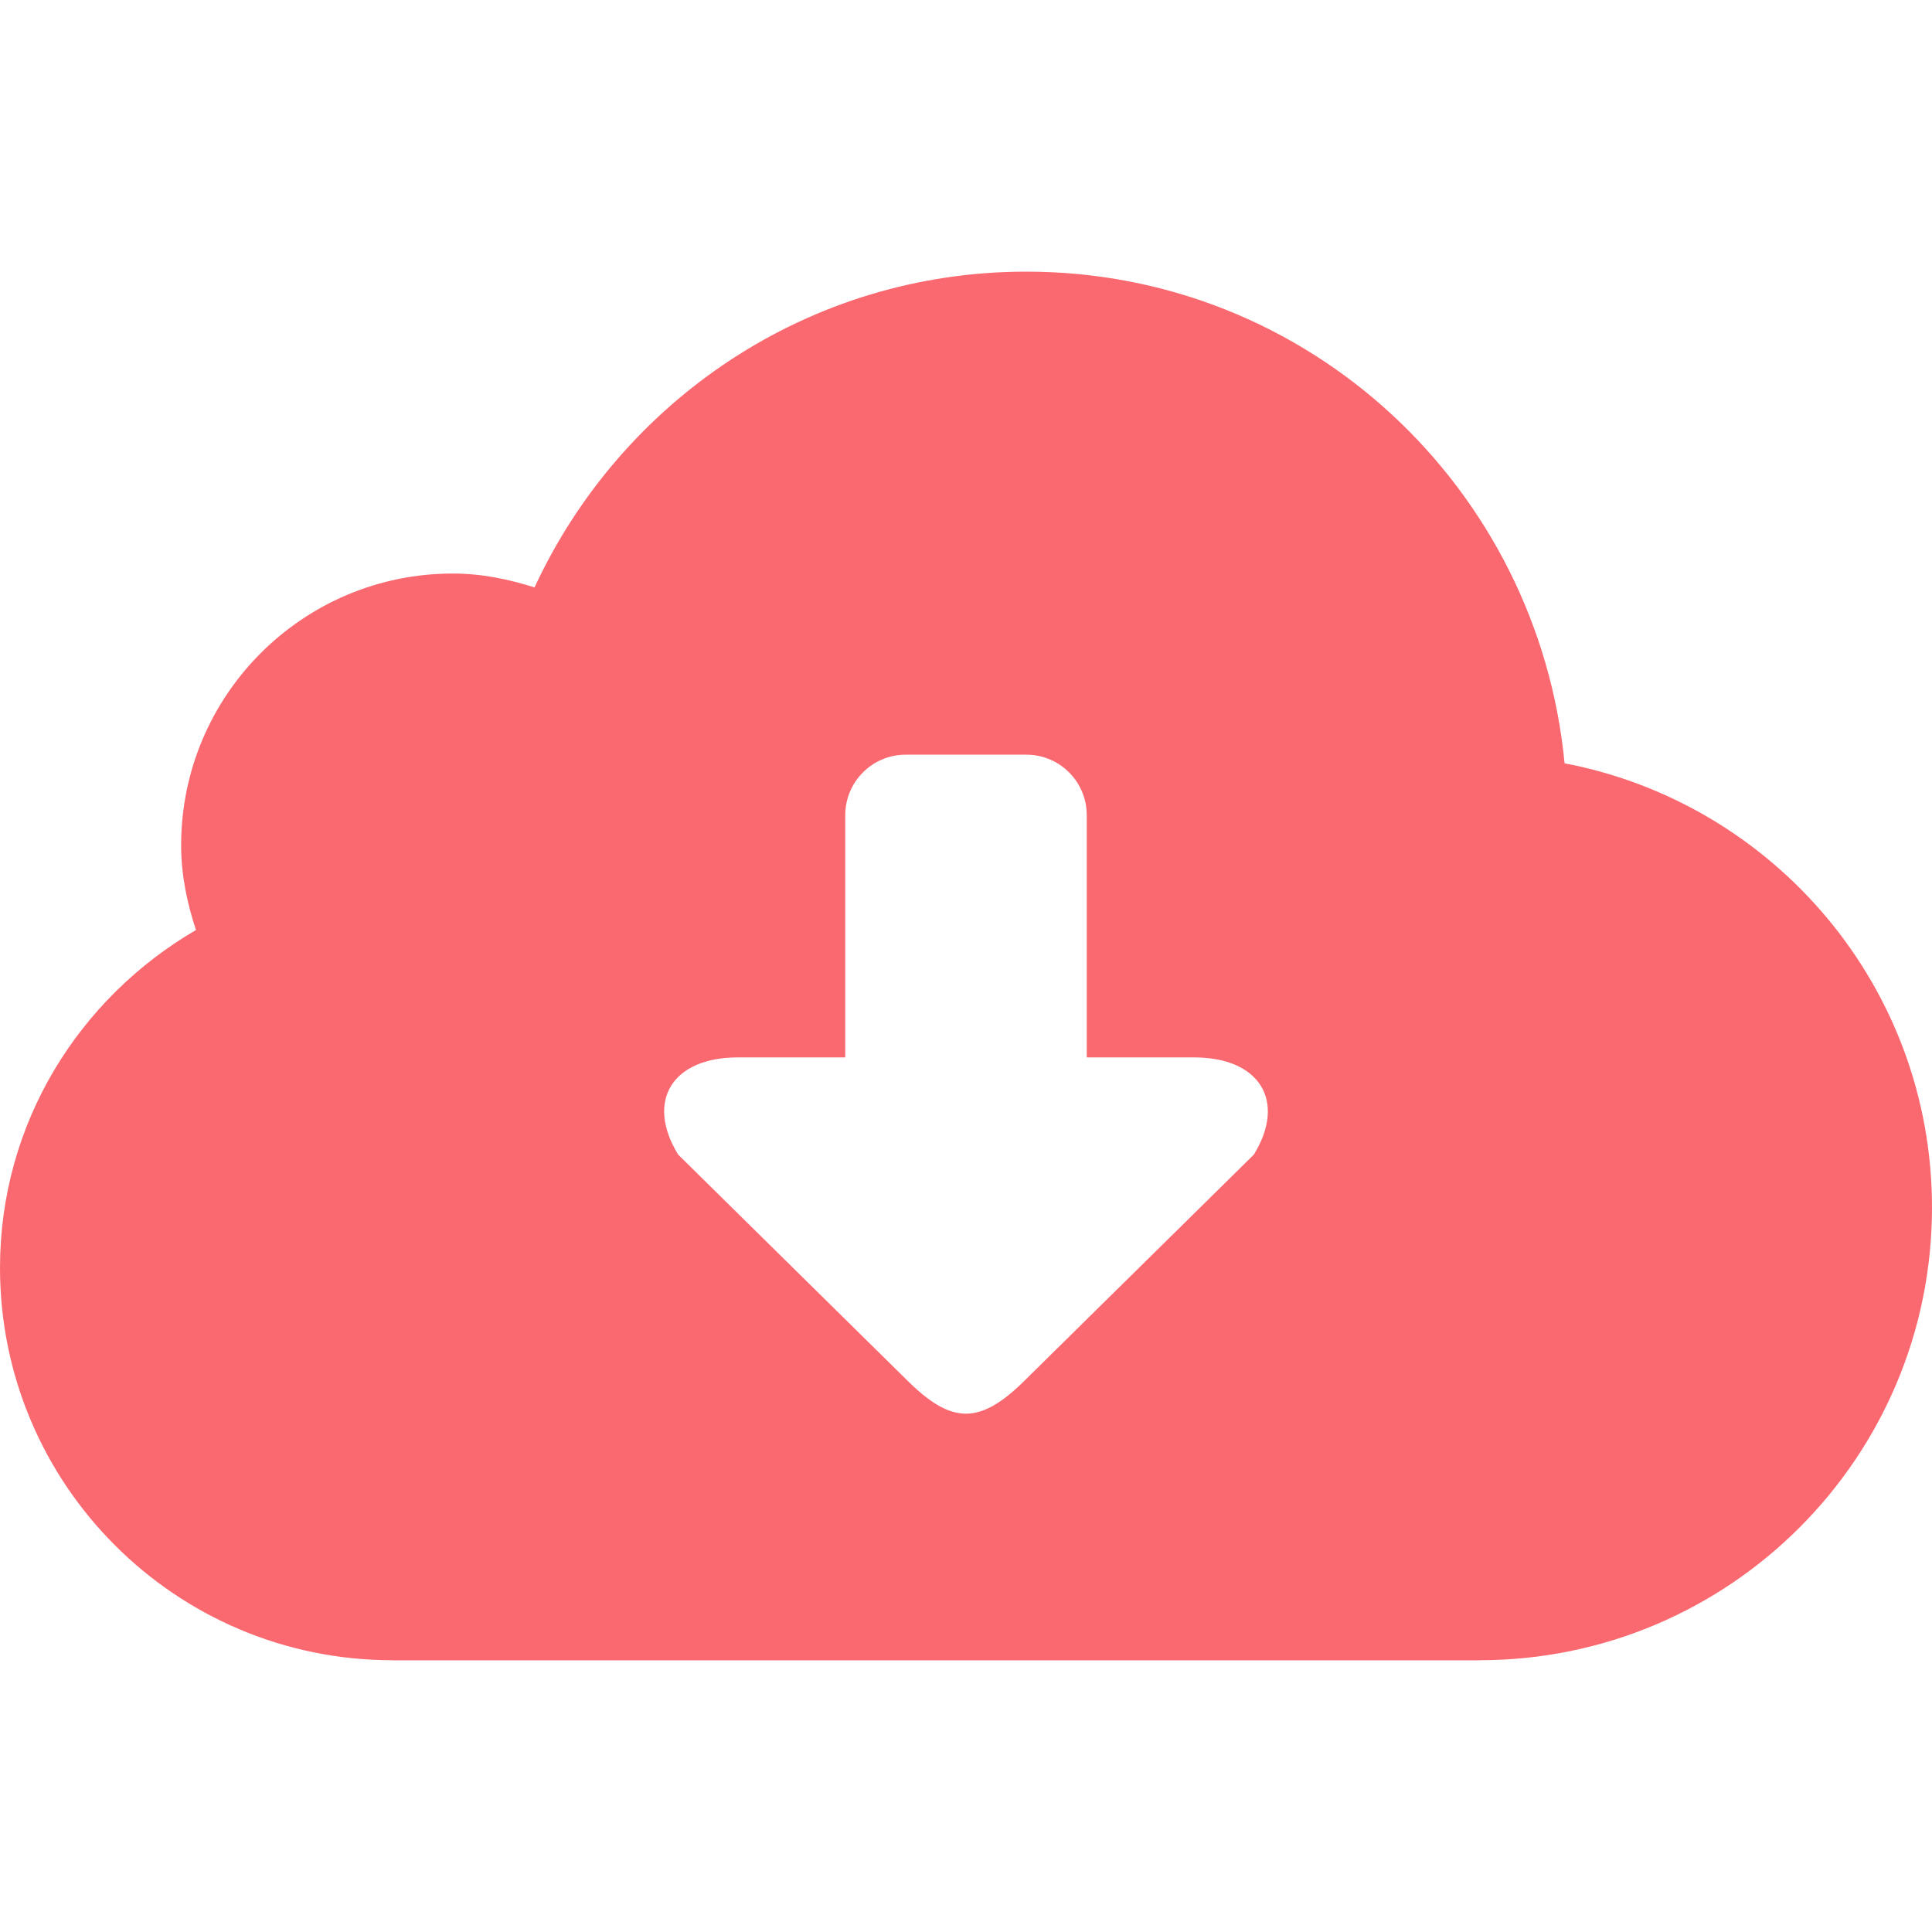
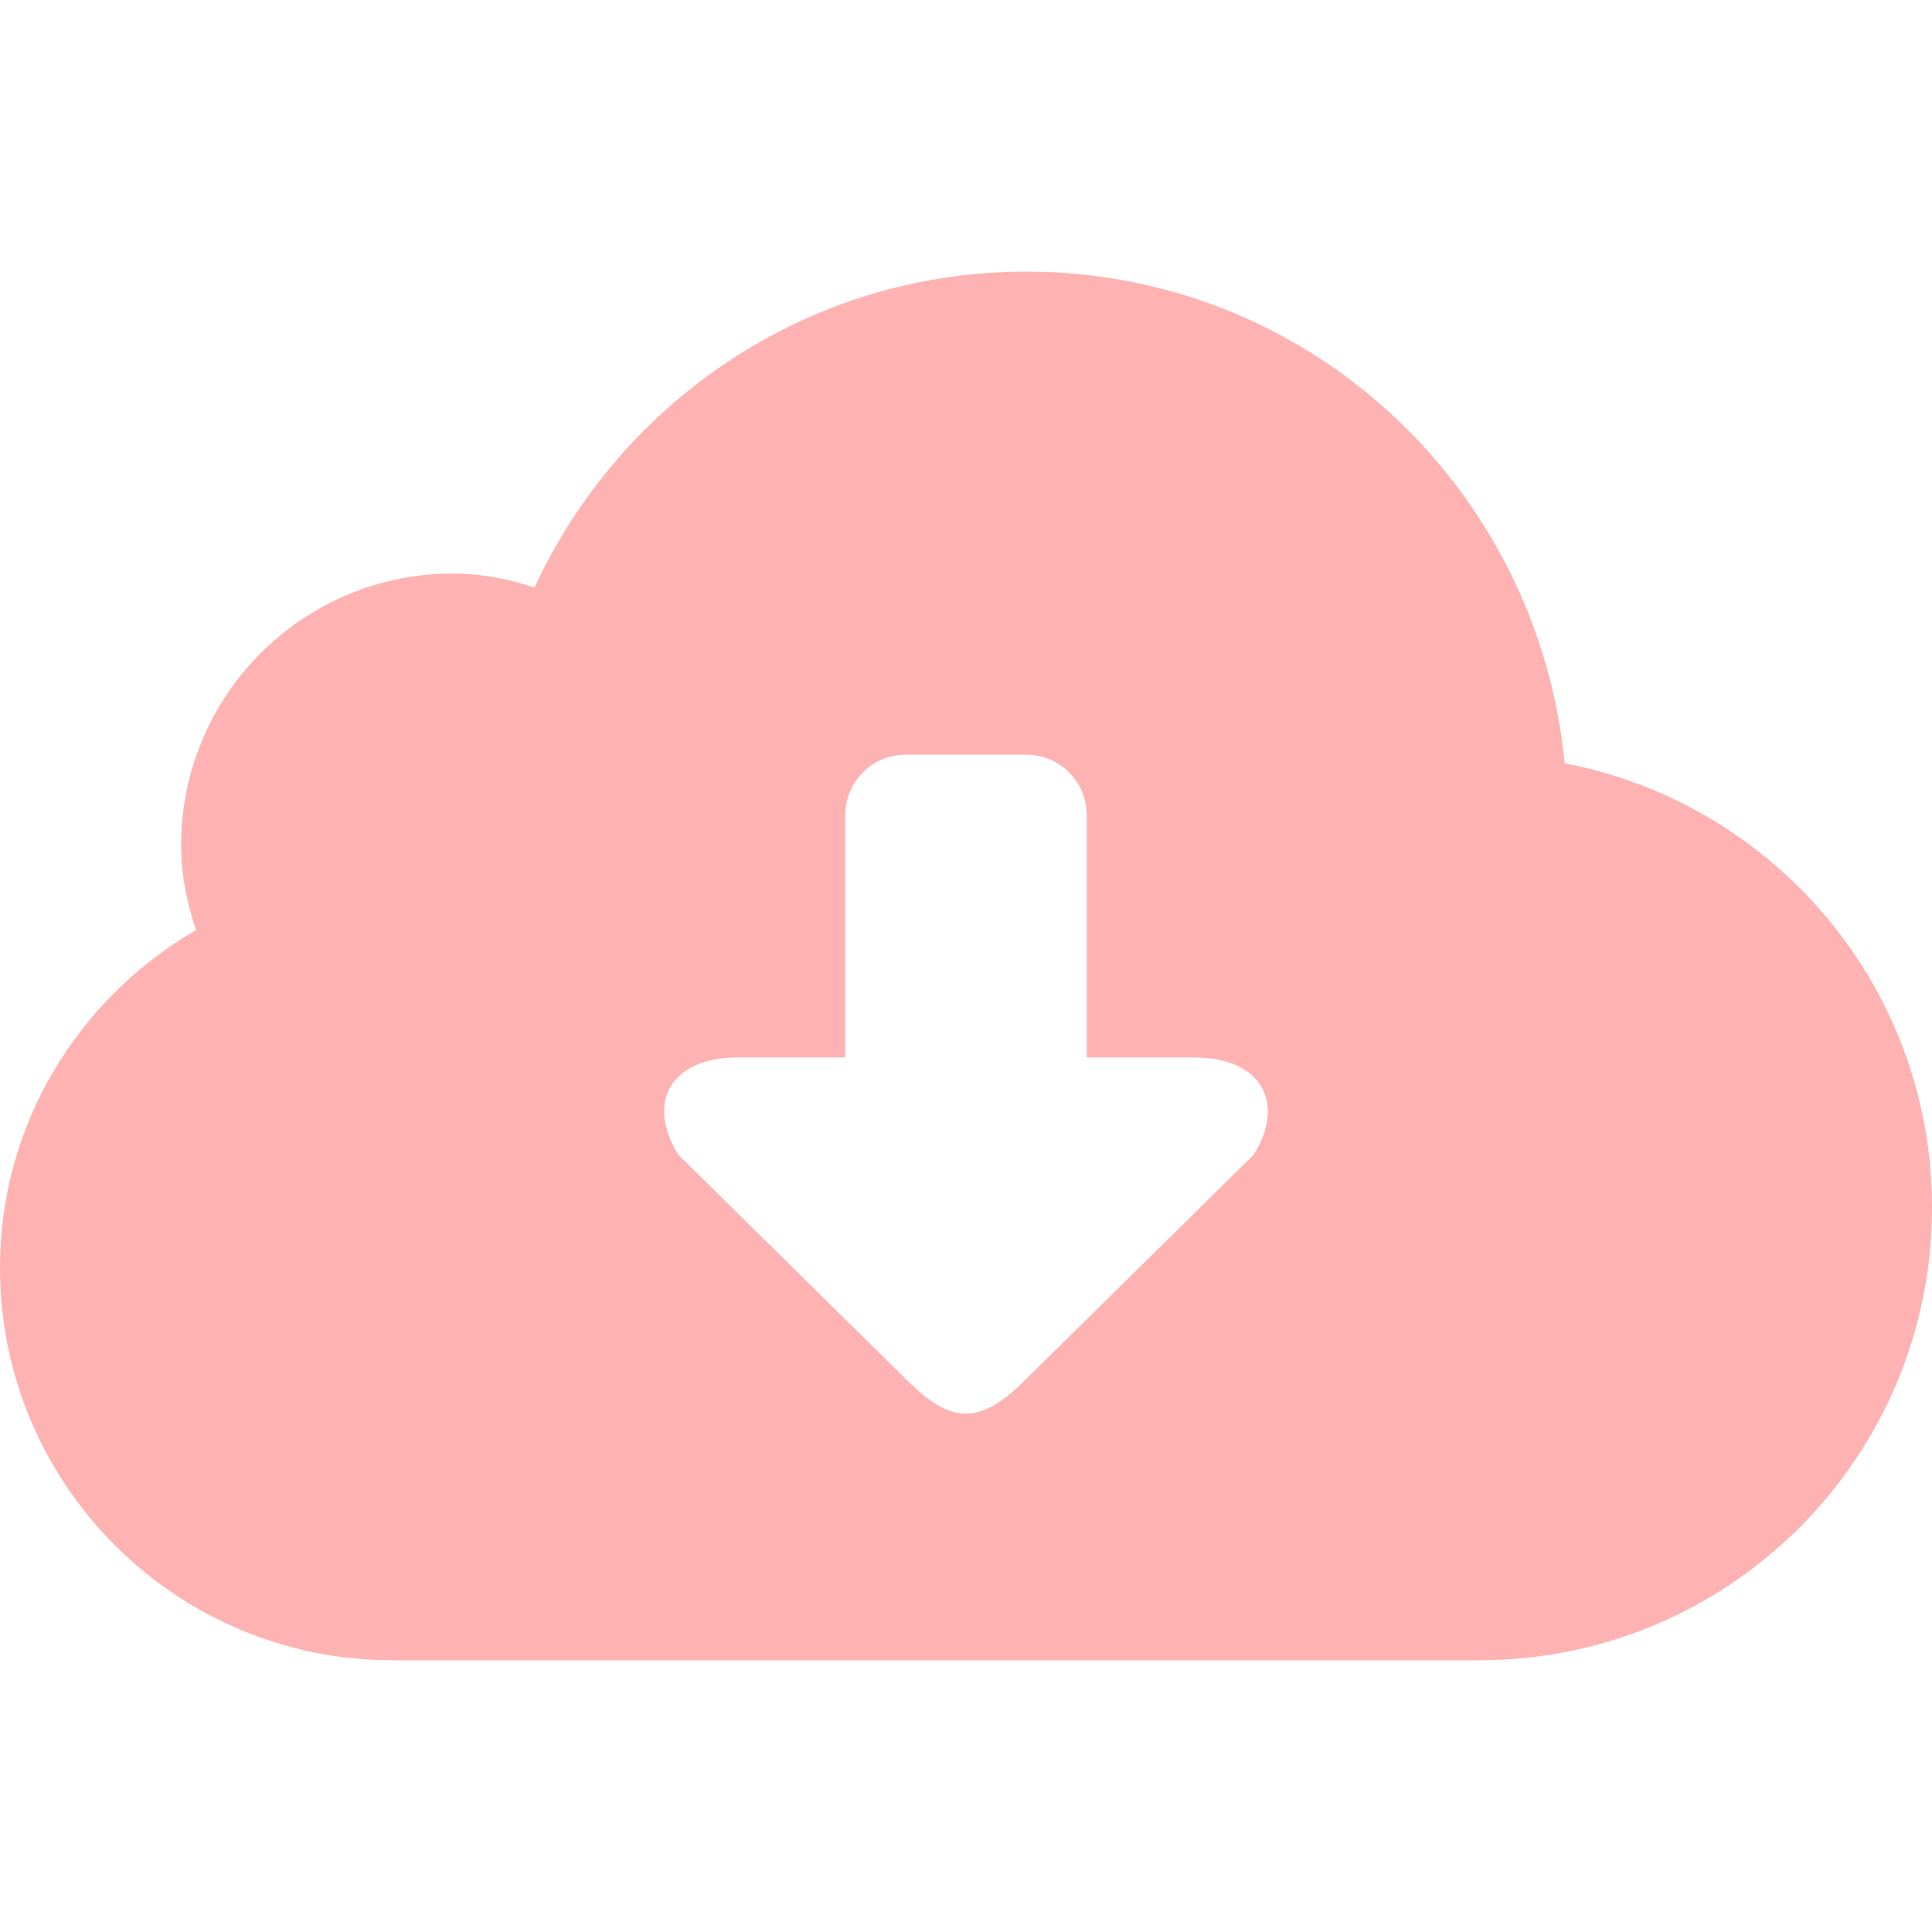
<svg xmlns="http://www.w3.org/2000/svg" version="1.1" id="Layer_1" x="0px" y="0px" viewBox="0 0 286.036 286.036" style="enable-background:new 0 0 286.036 286.036;" xml:space="preserve">
  <g>
-     <path style="fill:#fb6970;" d="M231.641,113.009c-3.924-40.789-37.884-72.792-79.684-72.792c-32.36,0-60.053,19.201-72.819,46.752   c-3.853-1.225-7.849-2.056-12.095-2.056c-22.214,0-40.226,18.021-40.226,40.226c0,4.416,0.885,8.591,2.199,12.551   C11.728,147.765,0,166.26,0,187.696c0,32.092,26.013,58.105,58.105,58.105v0.018H219.01v-0.018   c37.035,0,67.026-30.009,67.026-67.044C286.027,146.075,262.615,118.927,231.641,113.009z M185.64,170.935l-33.799,33.316   c-6.821,6.838-11.022,6.615-17.646,0l-33.799-33.316c-4.845-7.911-0.885-14.383,8.823-14.383h15.921v-35.864   c0-4.943,4.005-8.957,8.939-8.957h17.878c4.943,0,8.939,4.014,8.939,8.957v35.864h15.903   C186.507,156.552,190.494,163.024,185.64,170.935z" />
+     <path style="fill:#FEB2B2;" d="M231.641,113.009c-3.924-40.789-37.884-72.792-79.684-72.792c-32.36,0-60.053,19.201-72.819,46.752   c-3.853-1.225-7.849-2.056-12.095-2.056c-22.214,0-40.226,18.021-40.226,40.226c0,4.416,0.885,8.591,2.199,12.551   C11.728,147.765,0,166.26,0,187.696c0,32.092,26.013,58.105,58.105,58.105v0.018H219.01v-0.018   c37.035,0,67.026-30.009,67.026-67.044C286.027,146.075,262.615,118.927,231.641,113.009z M185.64,170.935l-33.799,33.316   c-6.821,6.838-11.022,6.615-17.646,0l-33.799-33.316c-4.845-7.911-0.885-14.383,8.823-14.383h15.921v-35.864   c0-4.943,4.005-8.957,8.939-8.957h17.878c4.943,0,8.939,4.014,8.939,8.957v35.864h15.903   C186.507,156.552,190.494,163.024,185.64,170.935z" />
  </g>
  <g>
</g>
  <g>
</g>
  <g>
</g>
  <g>
</g>
  <g>
</g>
  <g>
</g>
  <g>
</g>
  <g>
</g>
  <g>
</g>
  <g>
</g>
  <g>
</g>
  <g>
</g>
  <g>
</g>
  <g>
</g>
  <g>
</g>
</svg>
